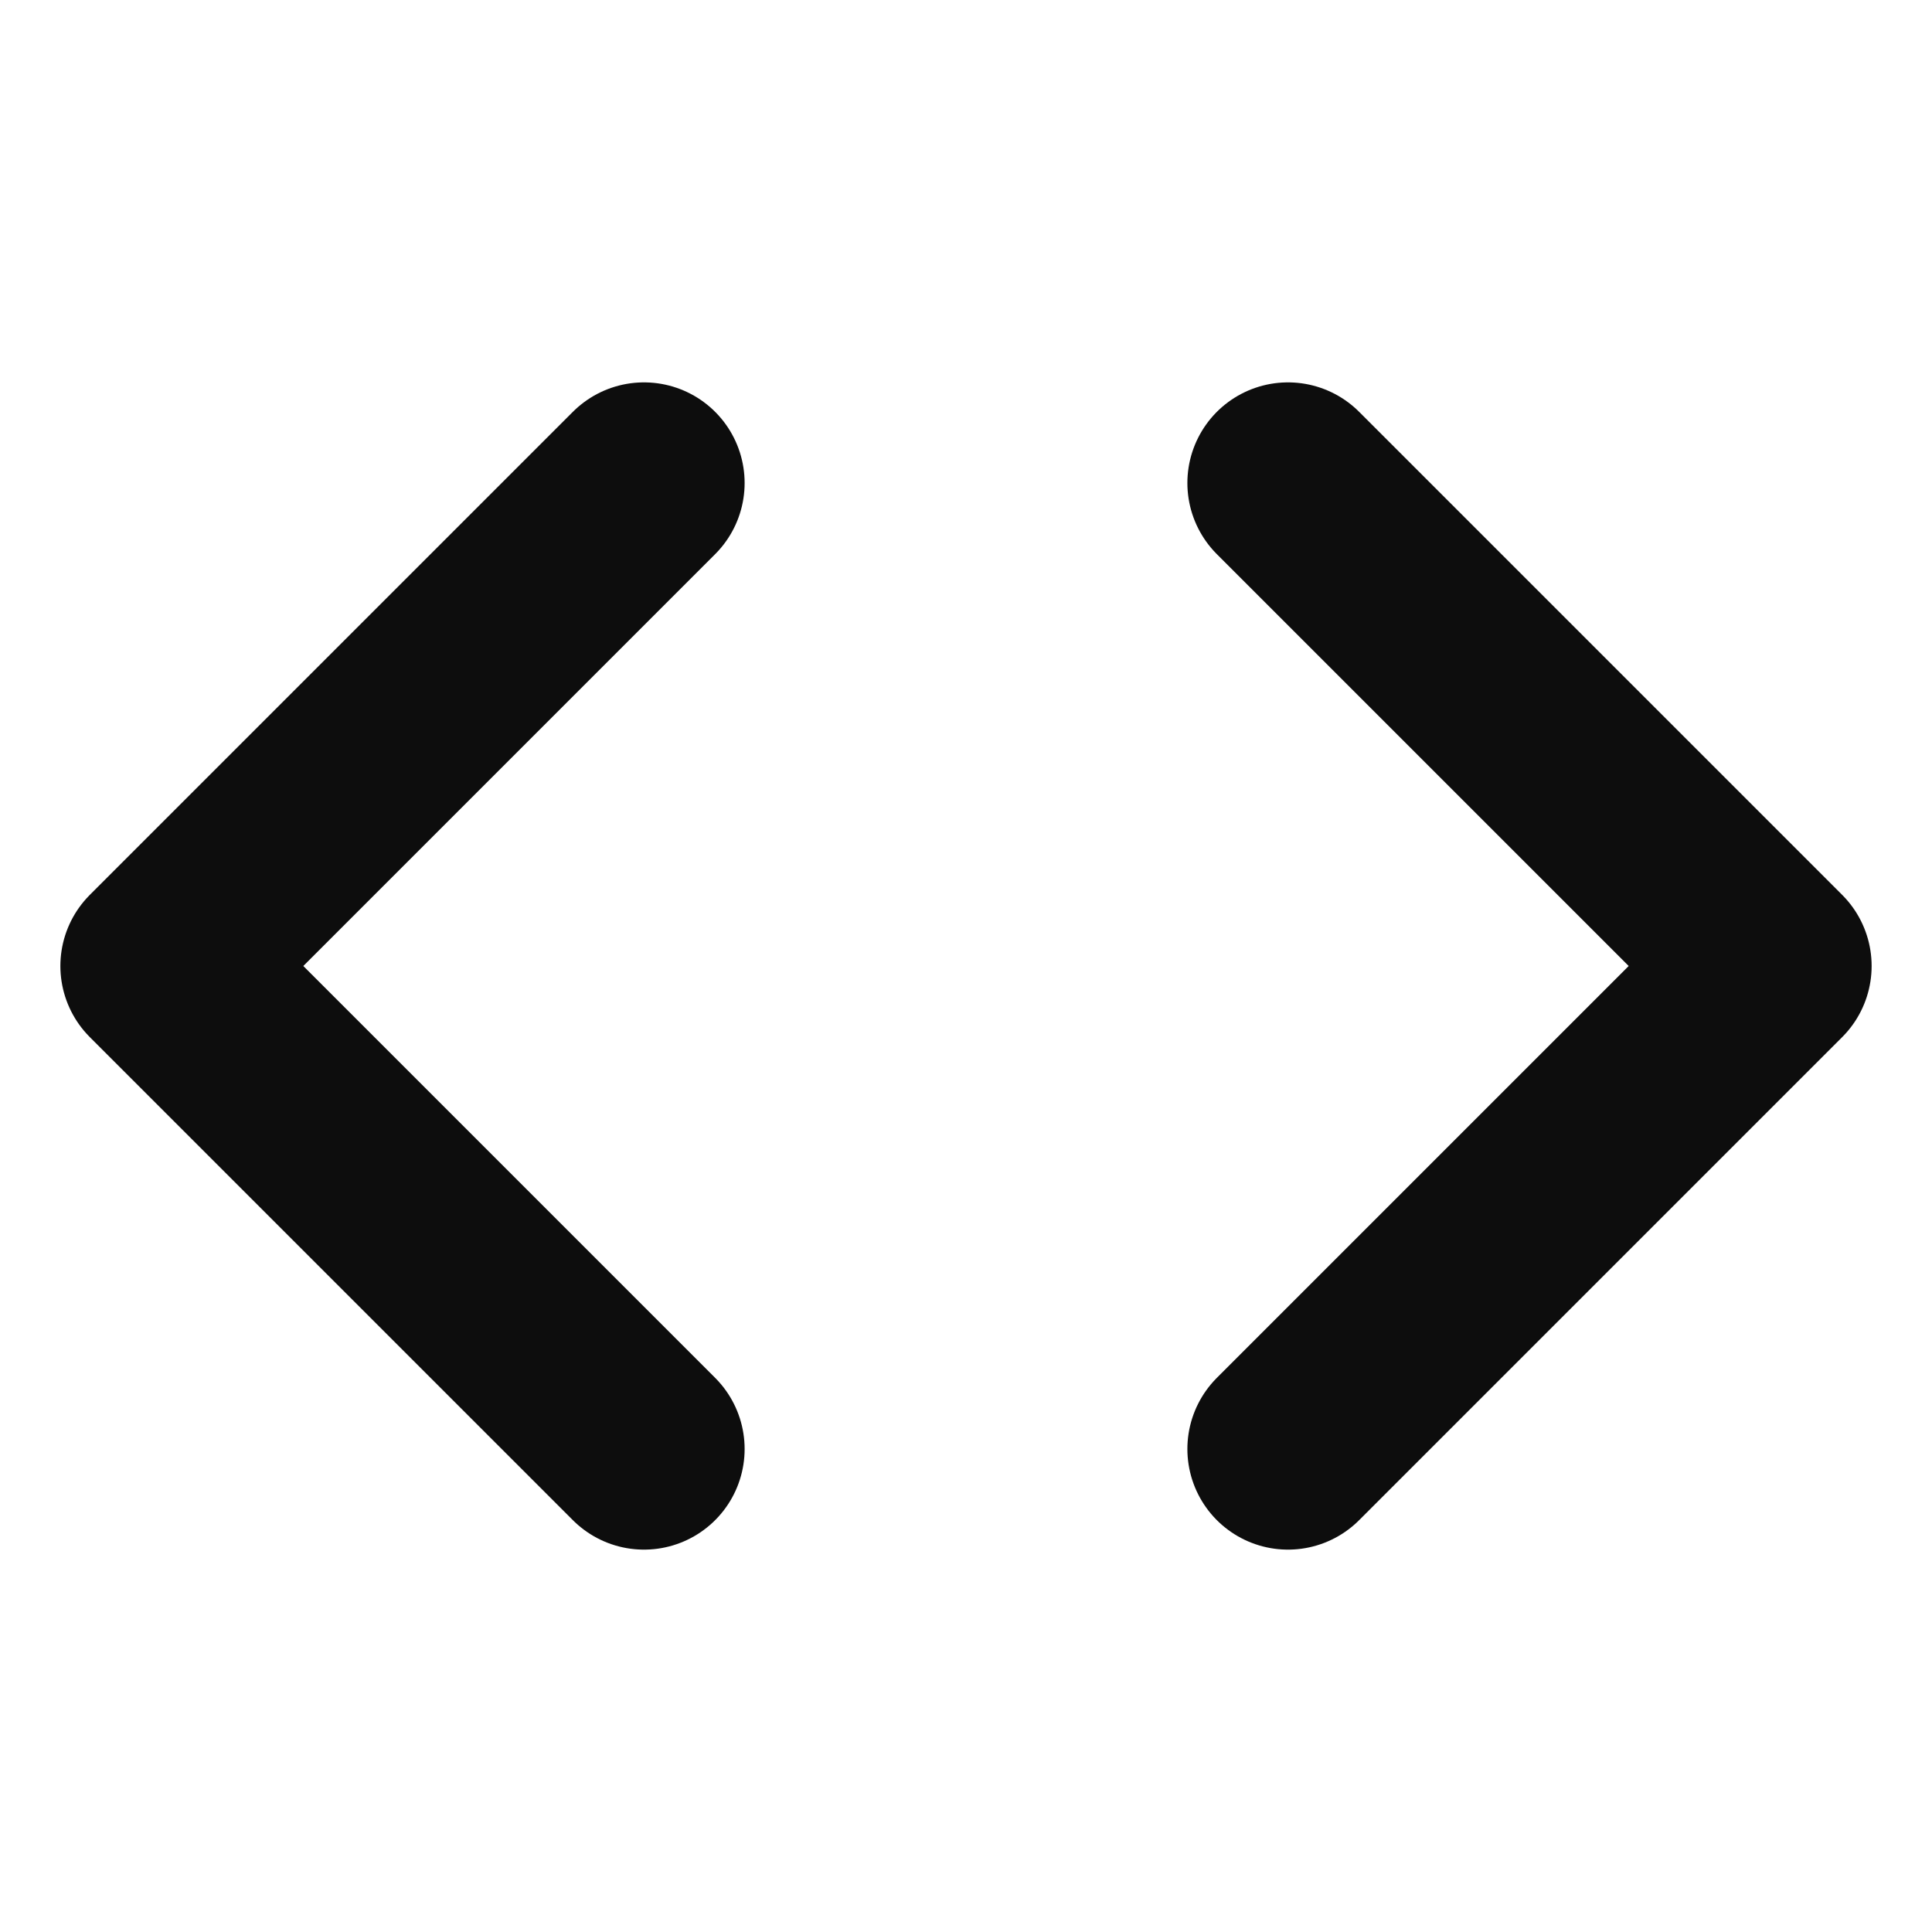
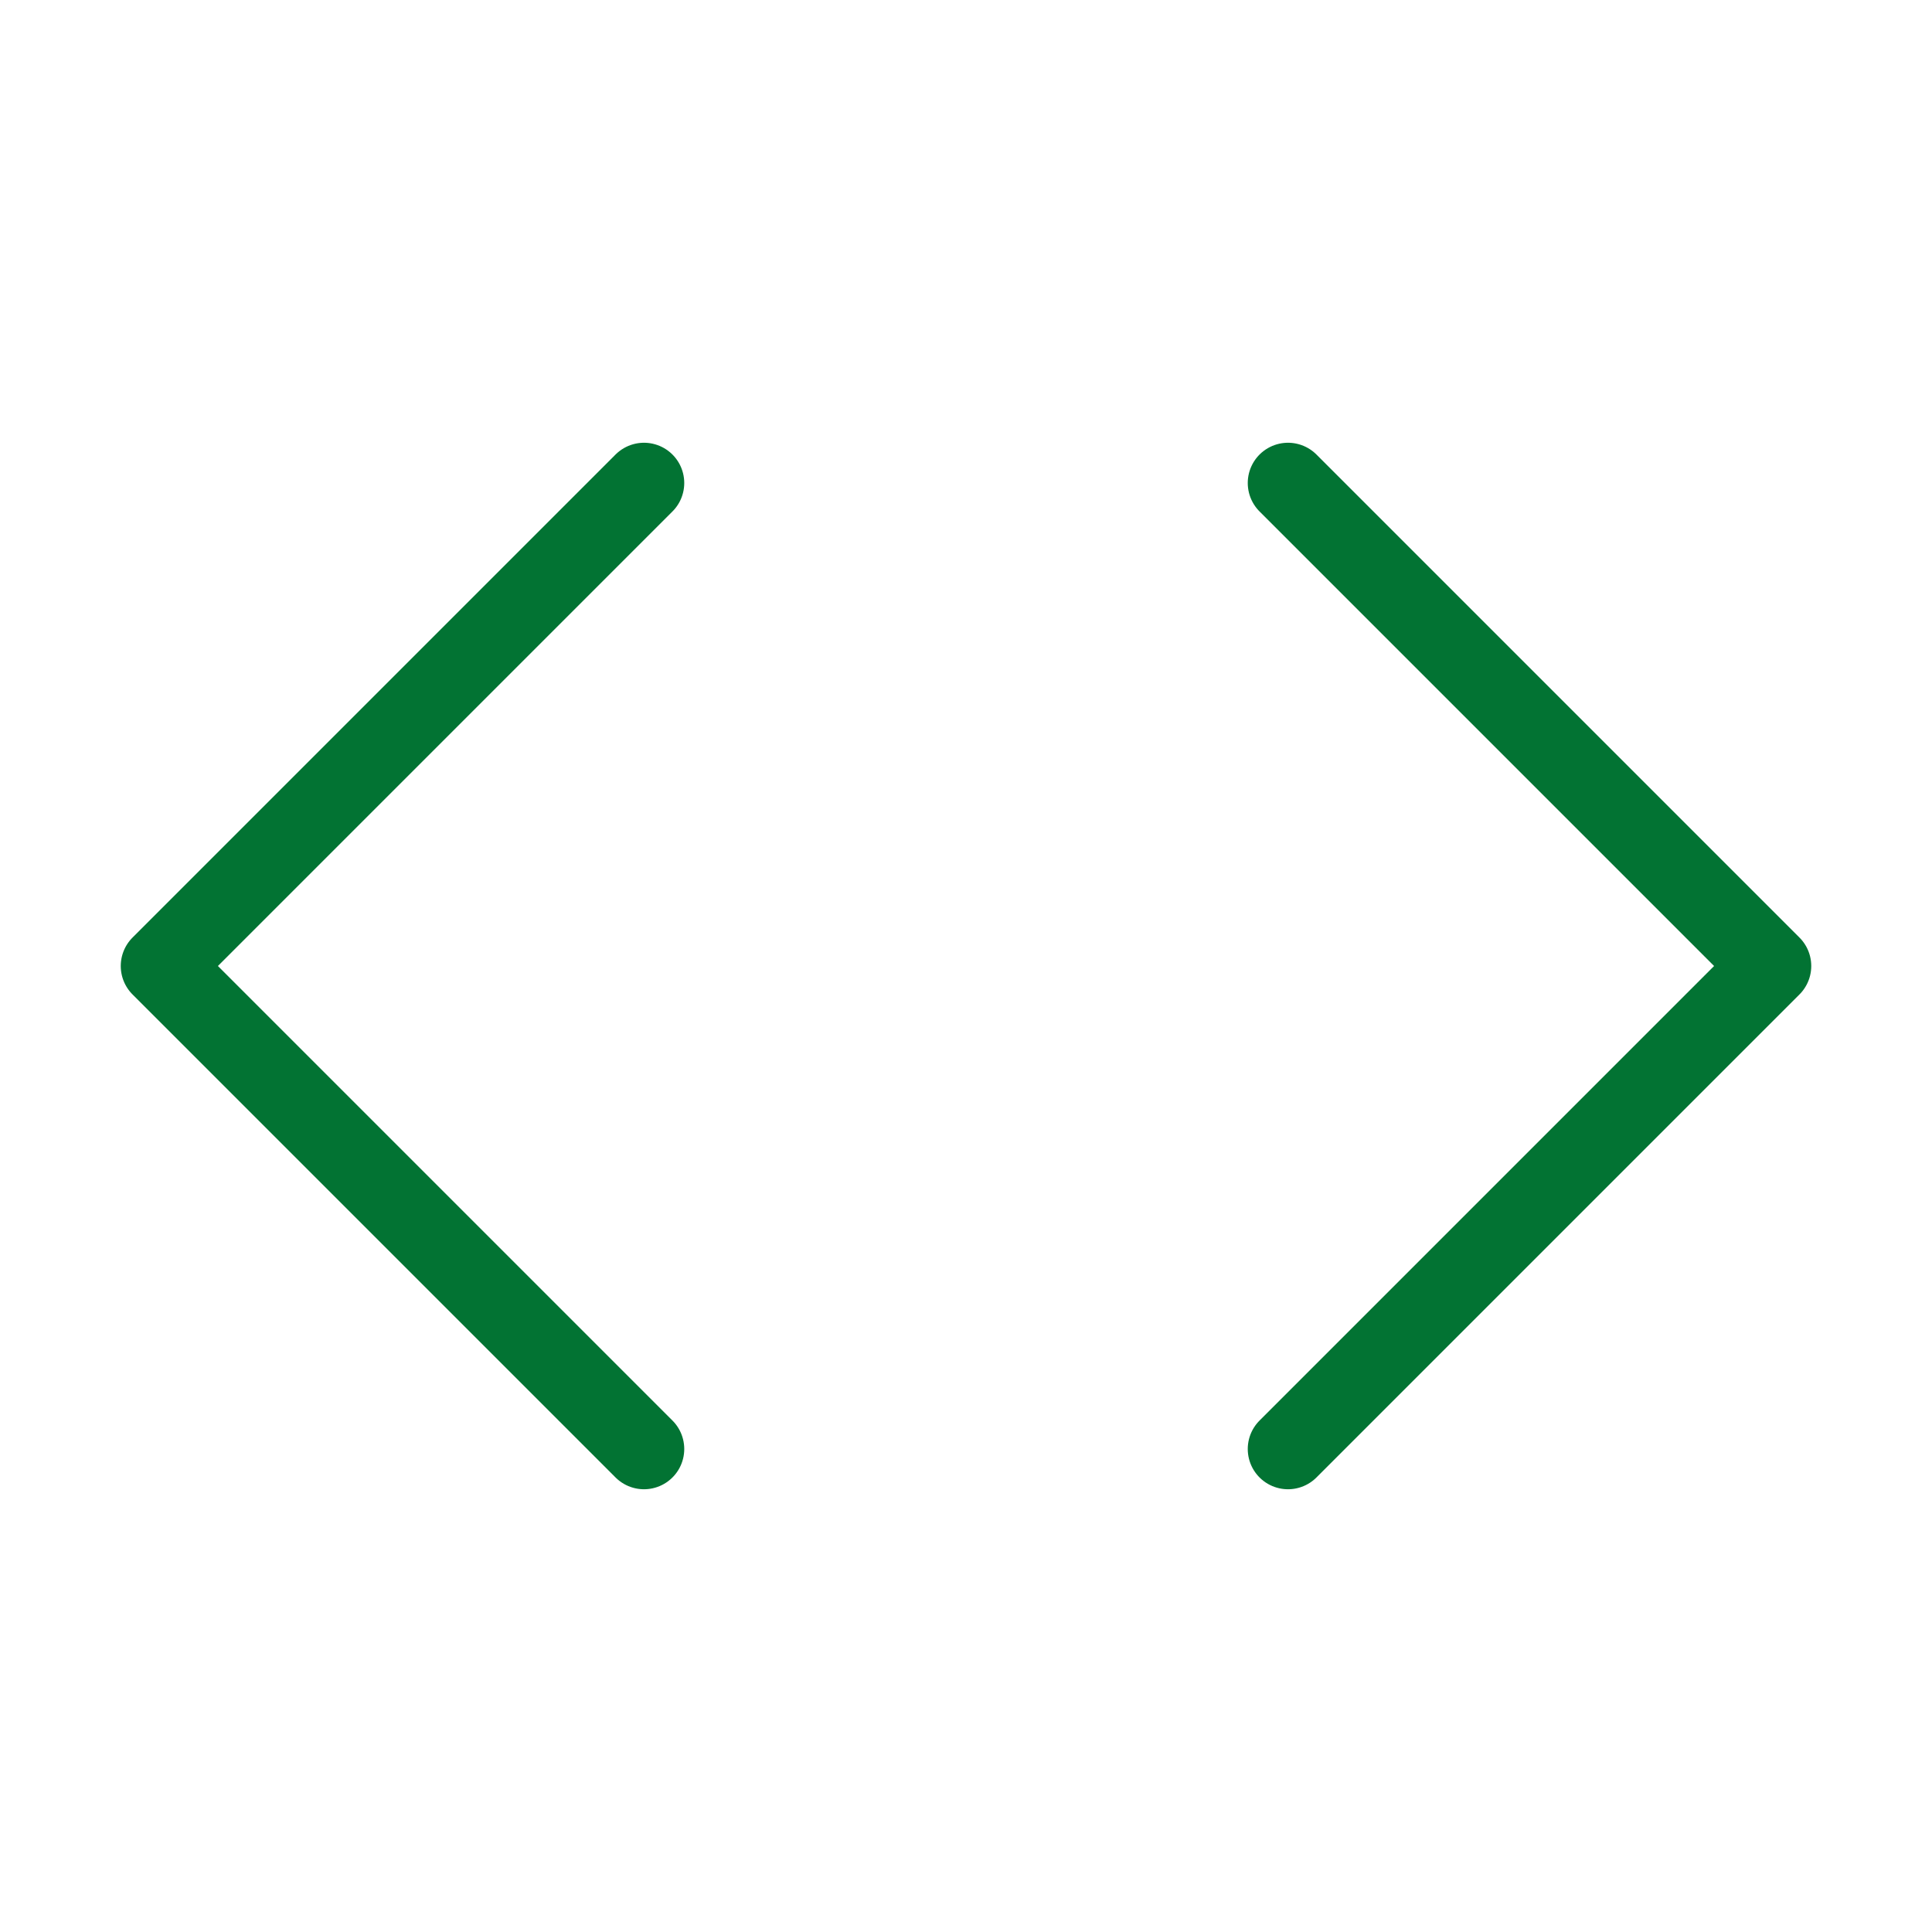
- <svg xmlns="http://www.w3.org/2000/svg" width="28" height="28" viewBox="0 0 24 24" fill="none" stroke="#0D0D0D" stroke-width="2.5" stroke-linecap="round" stroke-linejoin="round" class="feather feather-code">
+ <svg xmlns="http://www.w3.org/2000/svg" width="24" height="24" viewBox="0 0 24 24" fill="none" stroke="#027333" stroke-width="1" stroke-linecap="round" stroke-linejoin="round" class="feather feather-code">
  <polyline points="16 18 22 12 16 6" />
  <polyline points="8 6 2 12 8 18" />
</svg>
